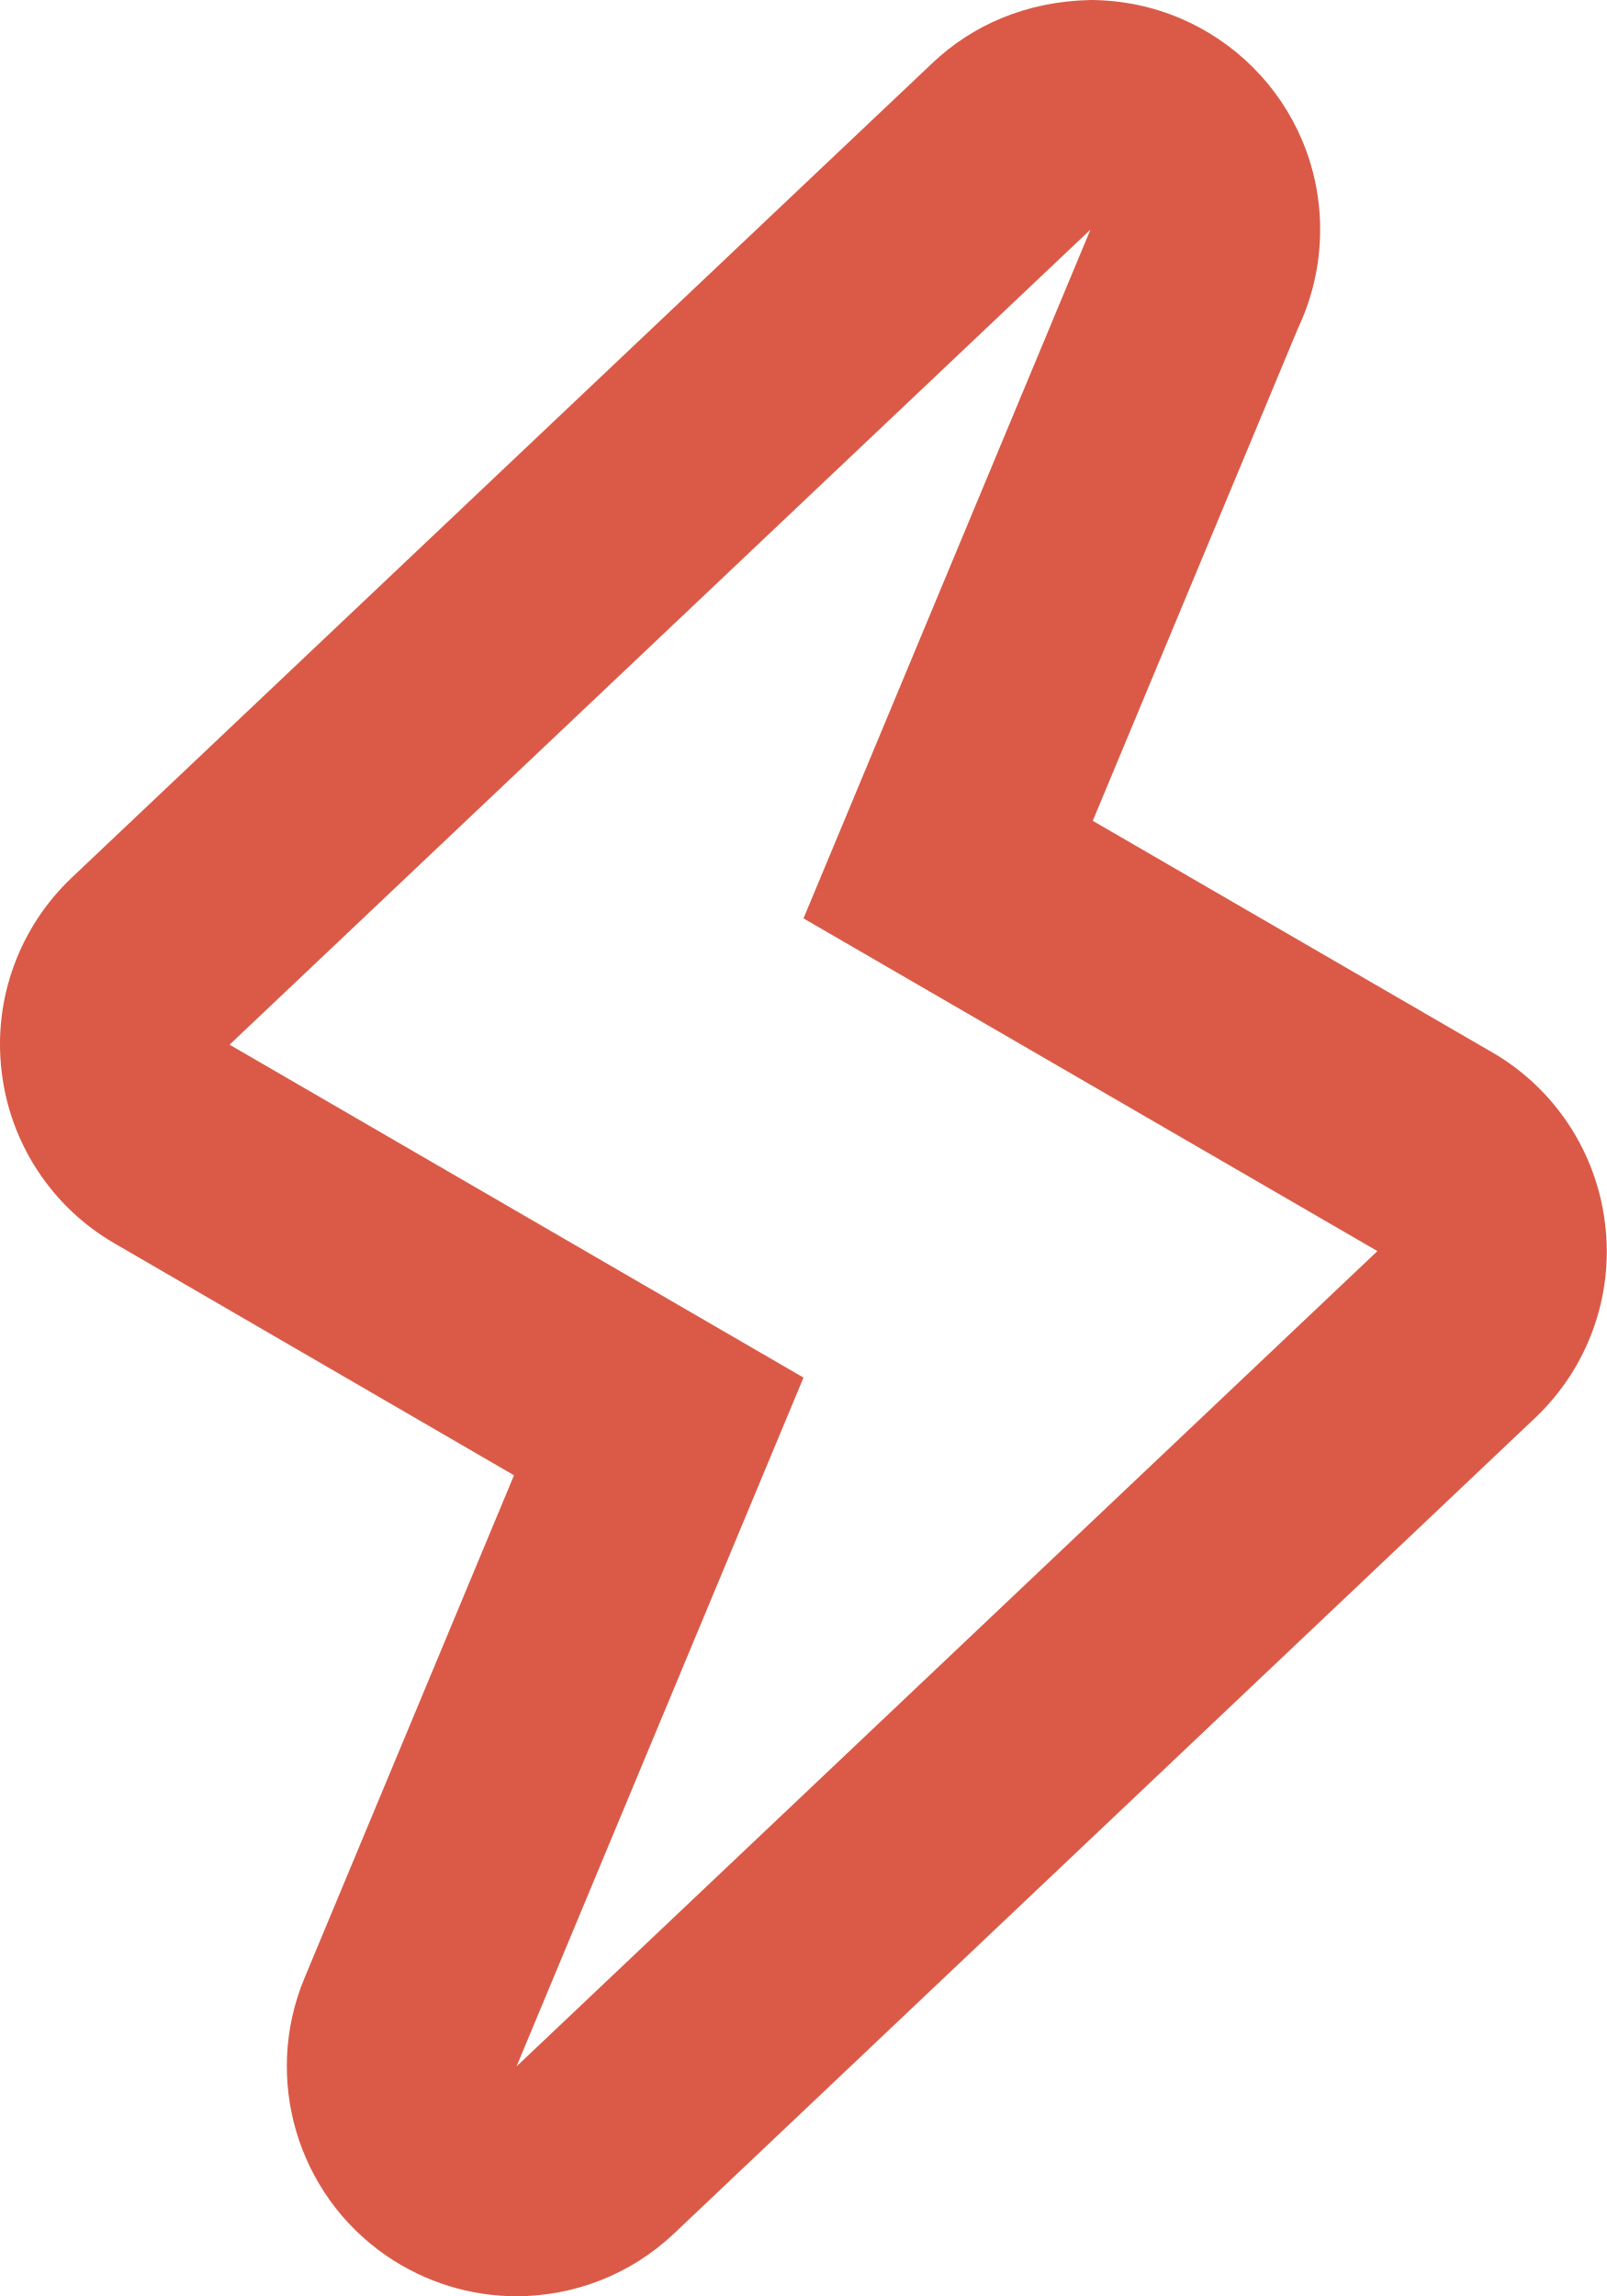
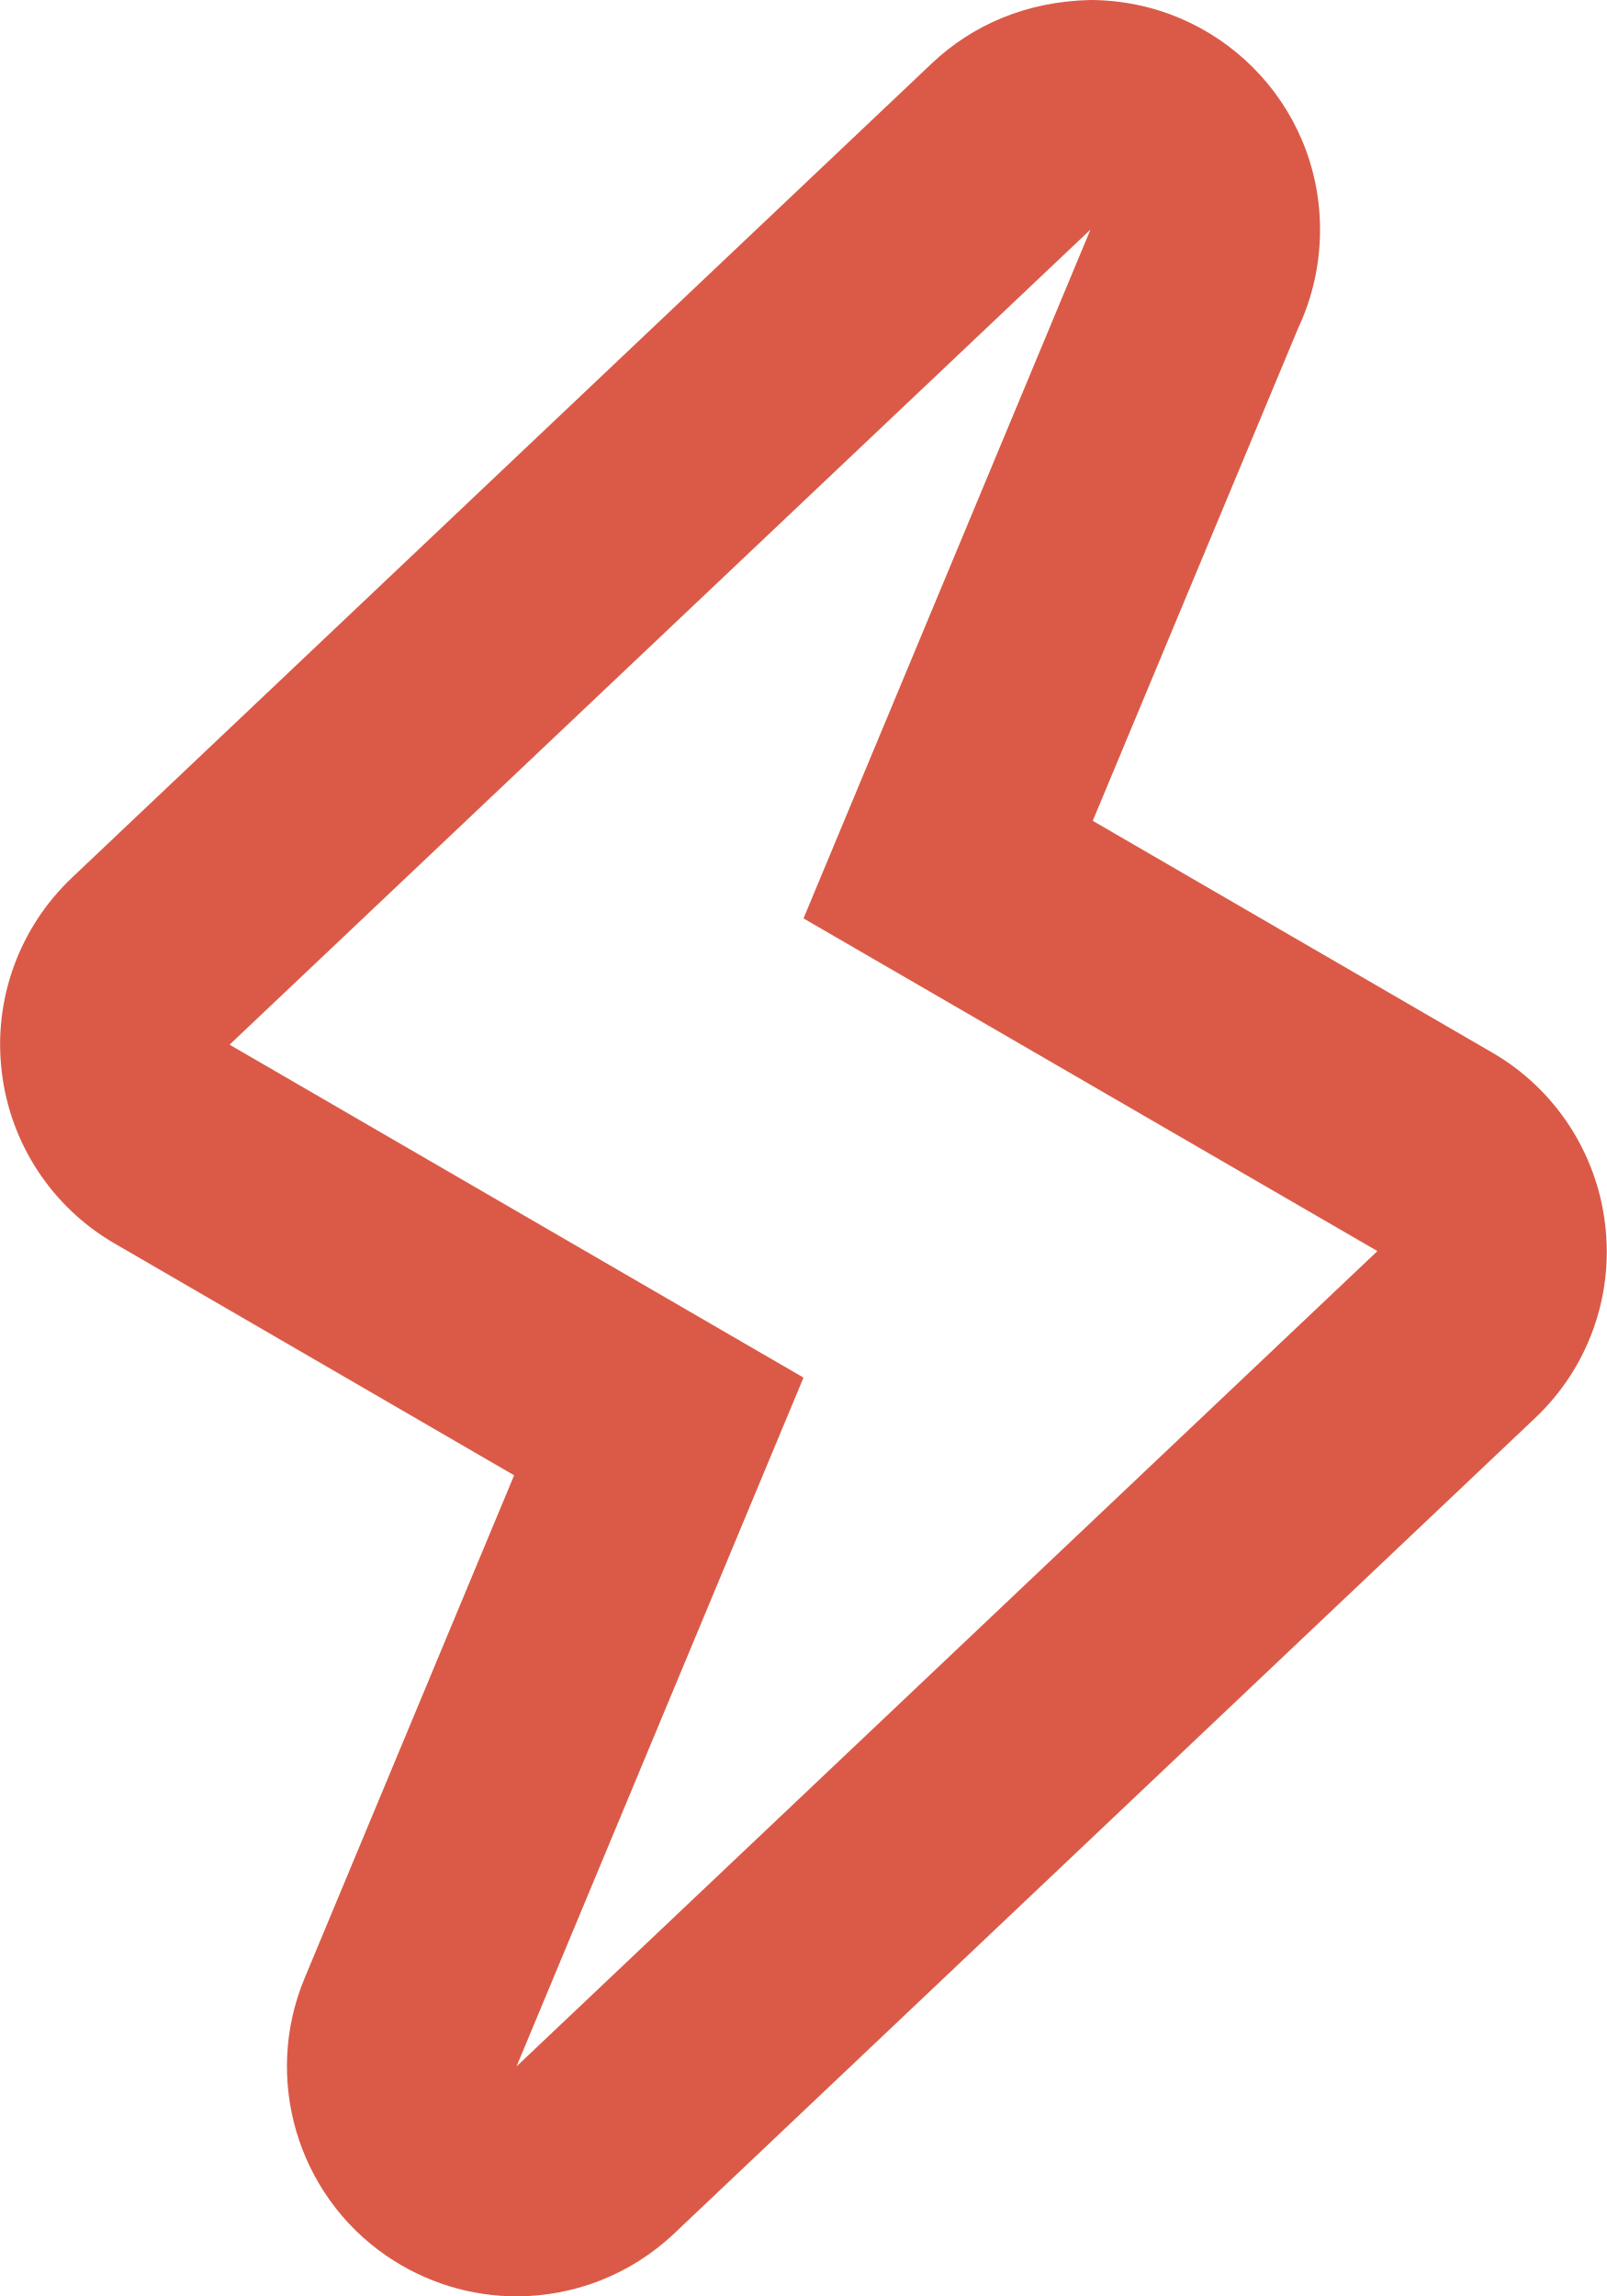
- <svg xmlns="http://www.w3.org/2000/svg" width="14px" height="20px" viewBox="0 0 14 20" version="1.1">
-   <defs />
-   <g id="Page-1" stroke="none" stroke-width="1" fill="none" fill-rule="evenodd">
-     <path d="M9.5,2 L9.505,2 L9.5,2 Z M9.5,2 L7,8 L12,10.898 L4.5,18 L7,12 L2,9.1 L9.5,2 L9.5,2 Z M9.5,0 C8.938,0.012 8.471,0.219 8.121,0.551 L0.624,7.646 C0.166,8.081 -0.061,8.705 0.014,9.332 C0.086,9.958 0.451,10.514 0.996,10.83 L4.478,12.851 L2.652,17.232 C2.29,18.103 2.586,19.111 3.364,19.648 C3.708,19.884 4.103,20.002 4.499,20.002 C4.997,20.002 5.492,19.816 5.874,19.454 L13.374,12.351 C13.832,11.917 14.059,11.293 13.984,10.666 C13.911,10.039 13.546,9.483 13.002,9.168 L9.52,7.15 L11.309,2.857 C11.432,2.597 11.501,2.306 11.501,2 C11.501,0.898 10.611,0.004 9.5,1.77635684e-15 L9.5,0 Z" id="Shape" fill="#DA5A47" />
-   </g>
+ <svg xmlns="http://www.w3.org/2000/svg" width="14" height="20" viewBox="0 0 14 20">
+   <path d="M9.5 2h.005H9.5zm0 0L7 8l5 2.898L4.5 18 7 12 2 9.1 9.5 2zm0-2c-.562.012-1.03.22-1.38.55L.625 7.647c-.458.435-.685 1.06-.61 1.686.072.626.437 1.182.982 1.498l3.482 2.02-1.826 4.382c-.362.87-.066 1.88.712 2.416.344.236.74.354 1.135.354.497 0 .992-.186 1.374-.548l7.5-7.103c.458-.433.685-1.057.61-1.684-.073-.627-.438-1.183-.982-1.498L9.52 7.15l1.79-4.293c.122-.26.19-.55.19-.857 0-1.102-.89-1.996-2-2z" fill="#DA5A47" fill-rule="evenodd" />
</svg>
